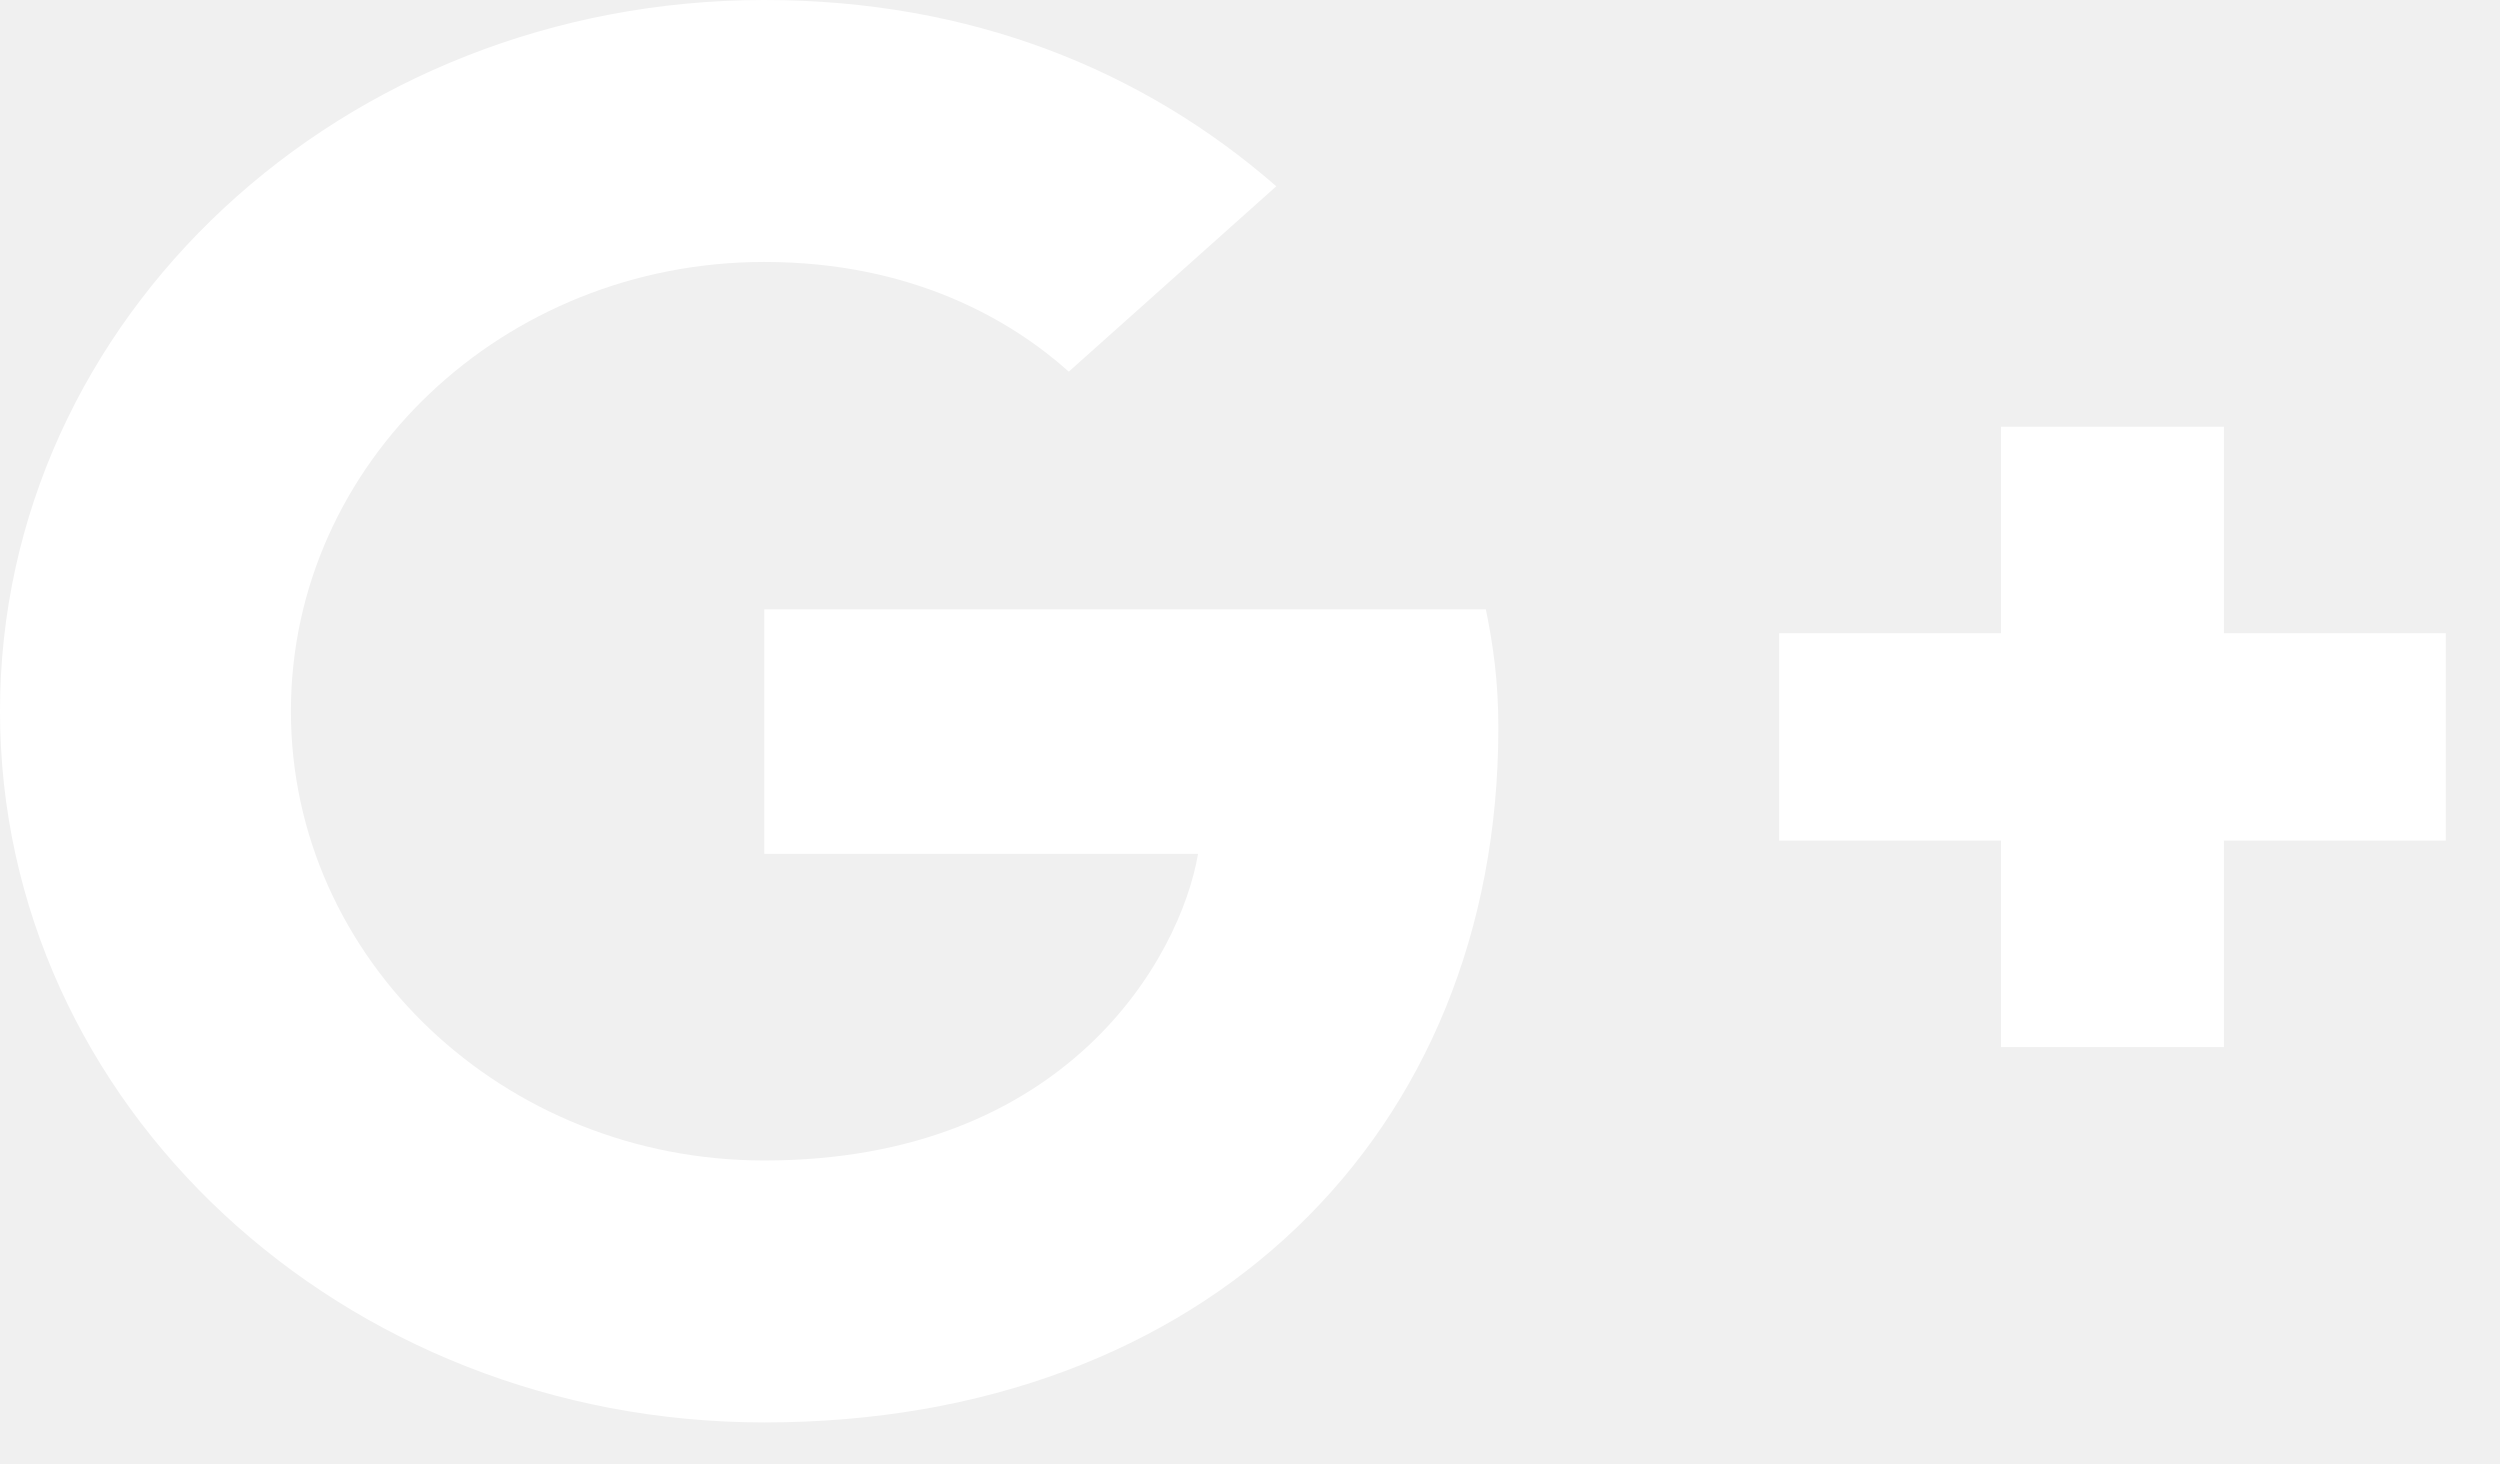
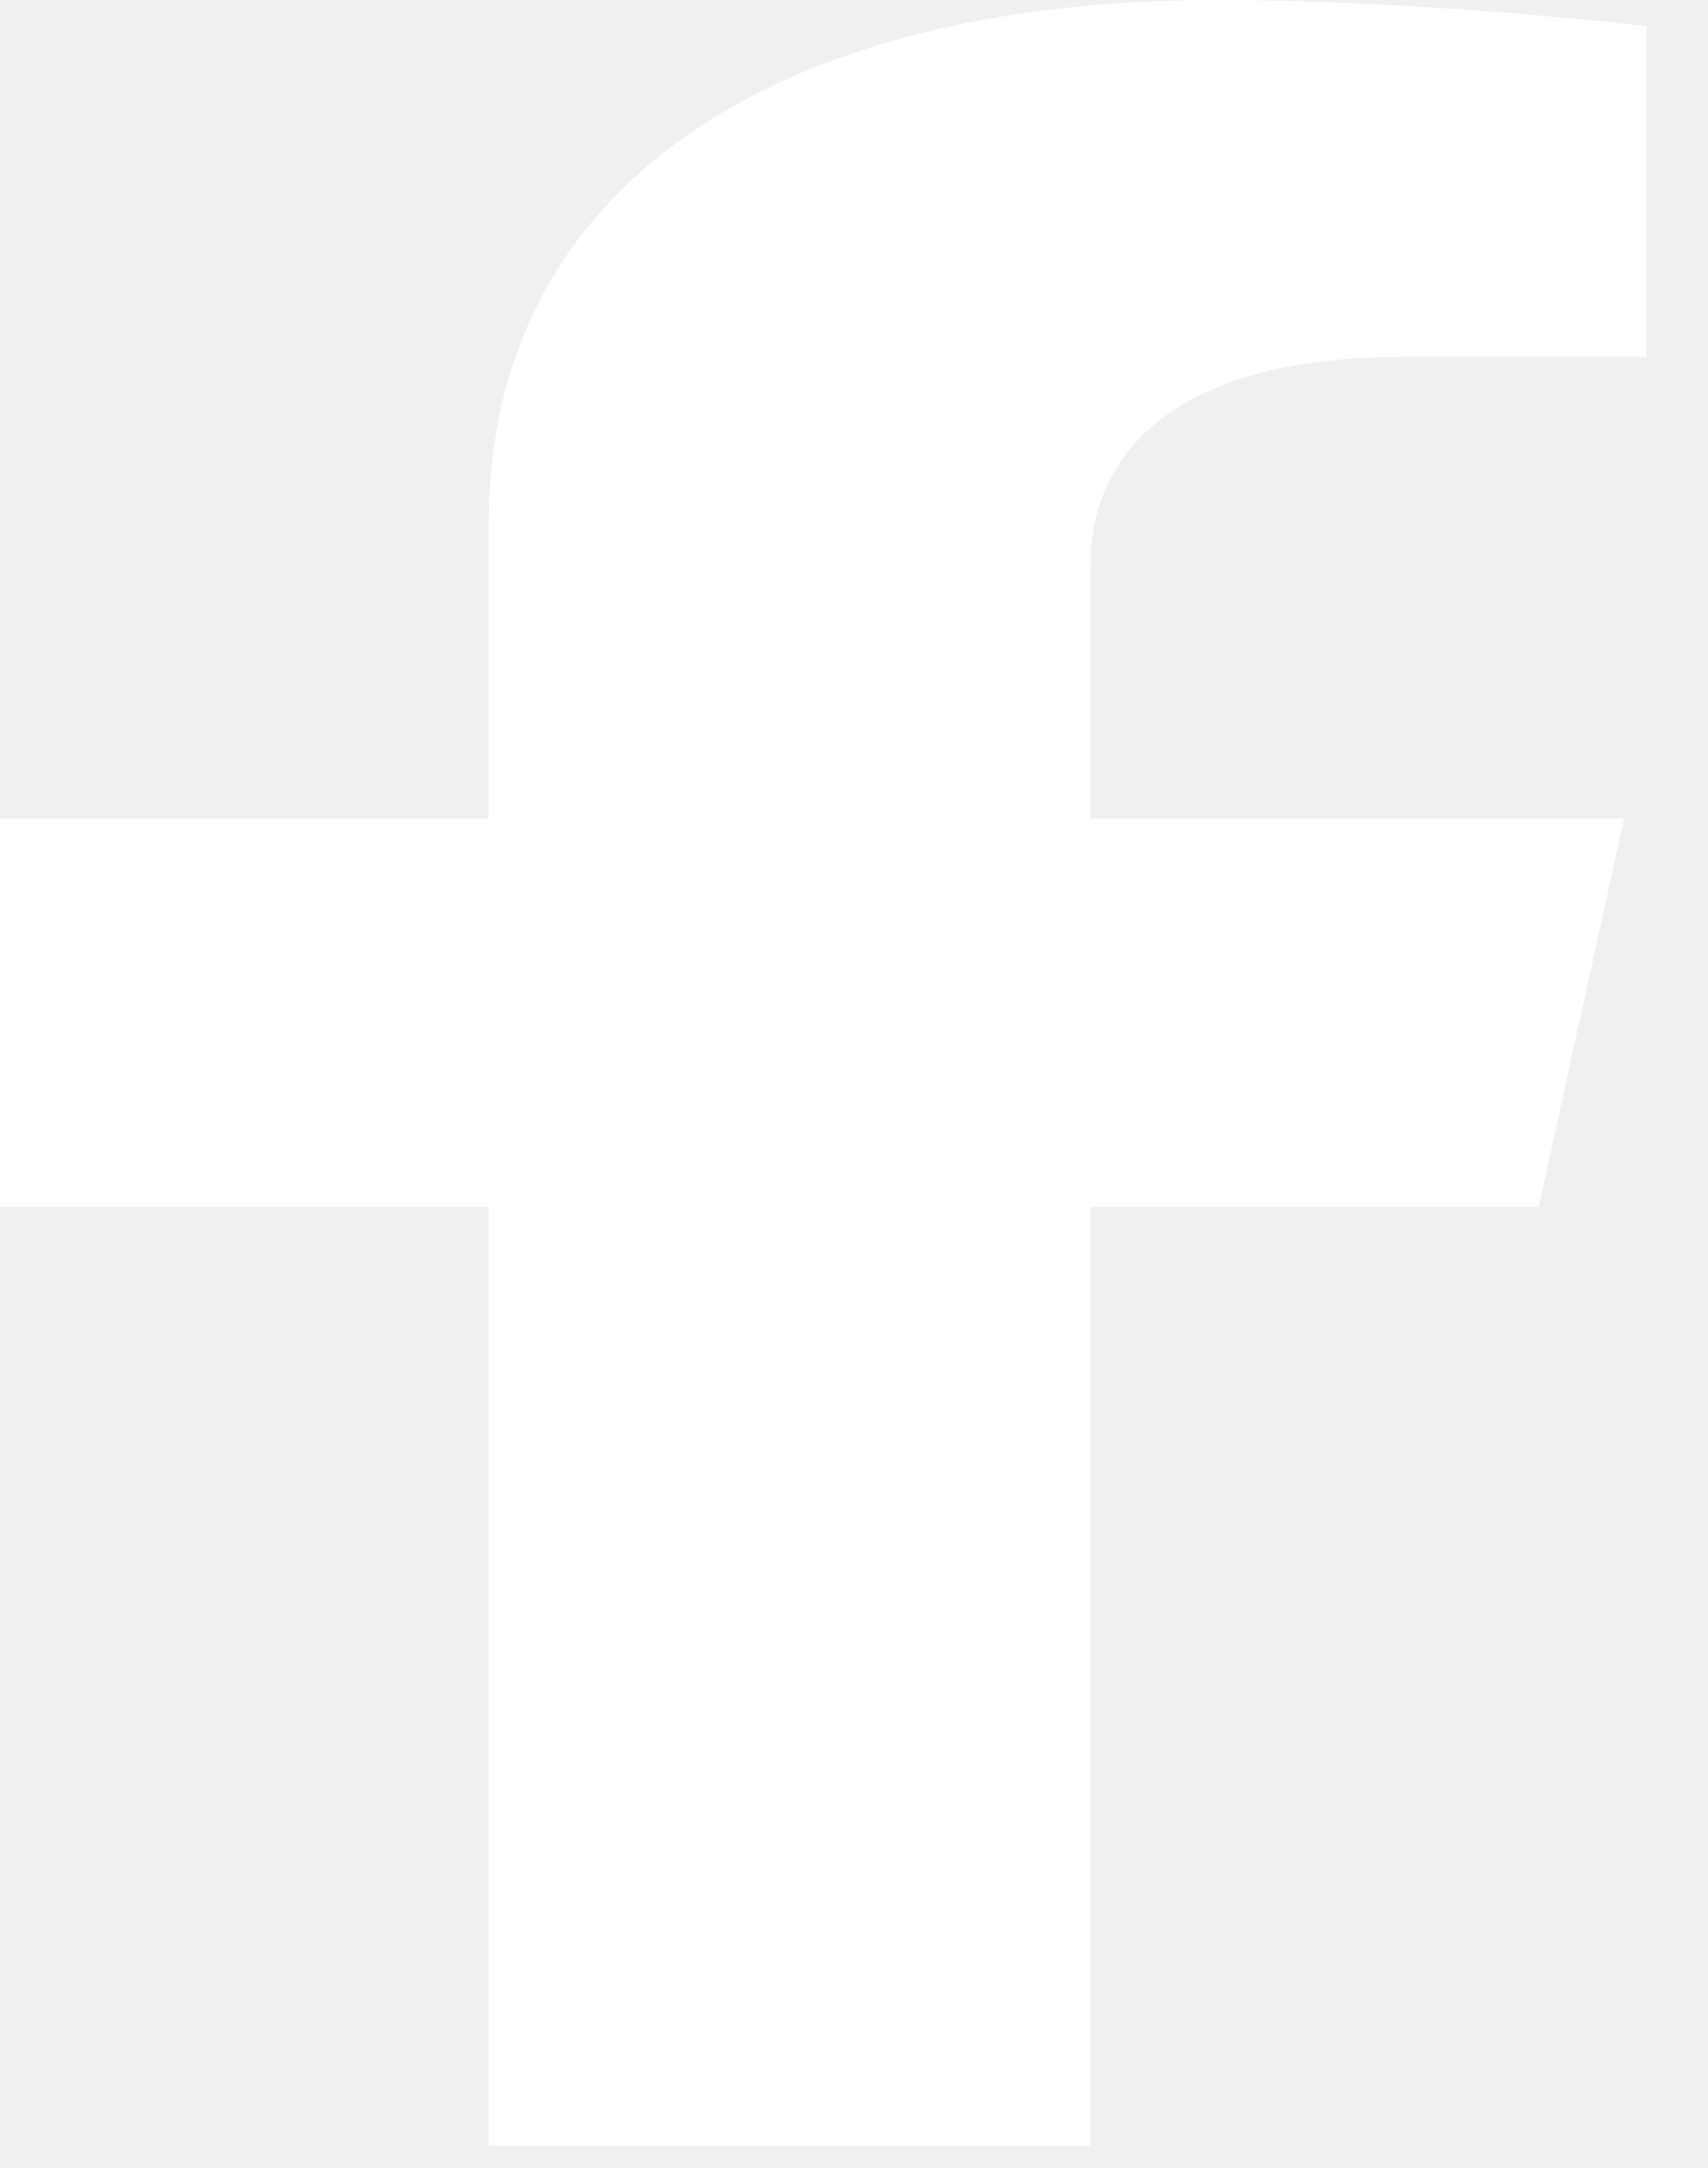
- <svg xmlns="http://www.w3.org/2000/svg" width="41" height="24" viewBox="0 0 41 24" fill="none">
-   <path d="M24.368 9.993C24.488 10.582 24.573 11.171 24.573 11.934C24.573 18.602 19.768 23.328 12.534 23.328C5.609 23.328 -0 18.109 -0 11.664C-0 5.219 5.609 0 12.534 0C15.92 0 18.742 1.146 20.931 3.055L17.528 6.095C16.604 5.267 14.98 4.296 12.534 4.296C8.259 4.296 4.771 7.59 4.771 11.664C4.771 15.738 8.259 19.032 12.534 19.032C17.494 19.032 19.358 15.706 19.648 14.003H12.534V9.993H24.368V9.993ZM36.472 10.384V6.998H32.816V10.384H29.178V13.786H32.816V17.172H36.472V13.786H40.111V10.384H36.472Z" fill="white" />
+ <svg xmlns="http://www.w3.org/2000/svg" width="26" height="33" viewBox="0 0 26 33" fill="none">
+   <path d="M23.426 18.371L24.726 12.46H16.598V8.625C16.598 7.008 17.734 5.432 21.374 5.432H25.069V0.399C25.069 0.399 21.716 0 18.51 0C11.816 0 7.441 2.831 7.441 7.956V12.46H0V18.371H7.441V32.659H16.598V18.371H23.426Z" fill="white" />
</svg>
